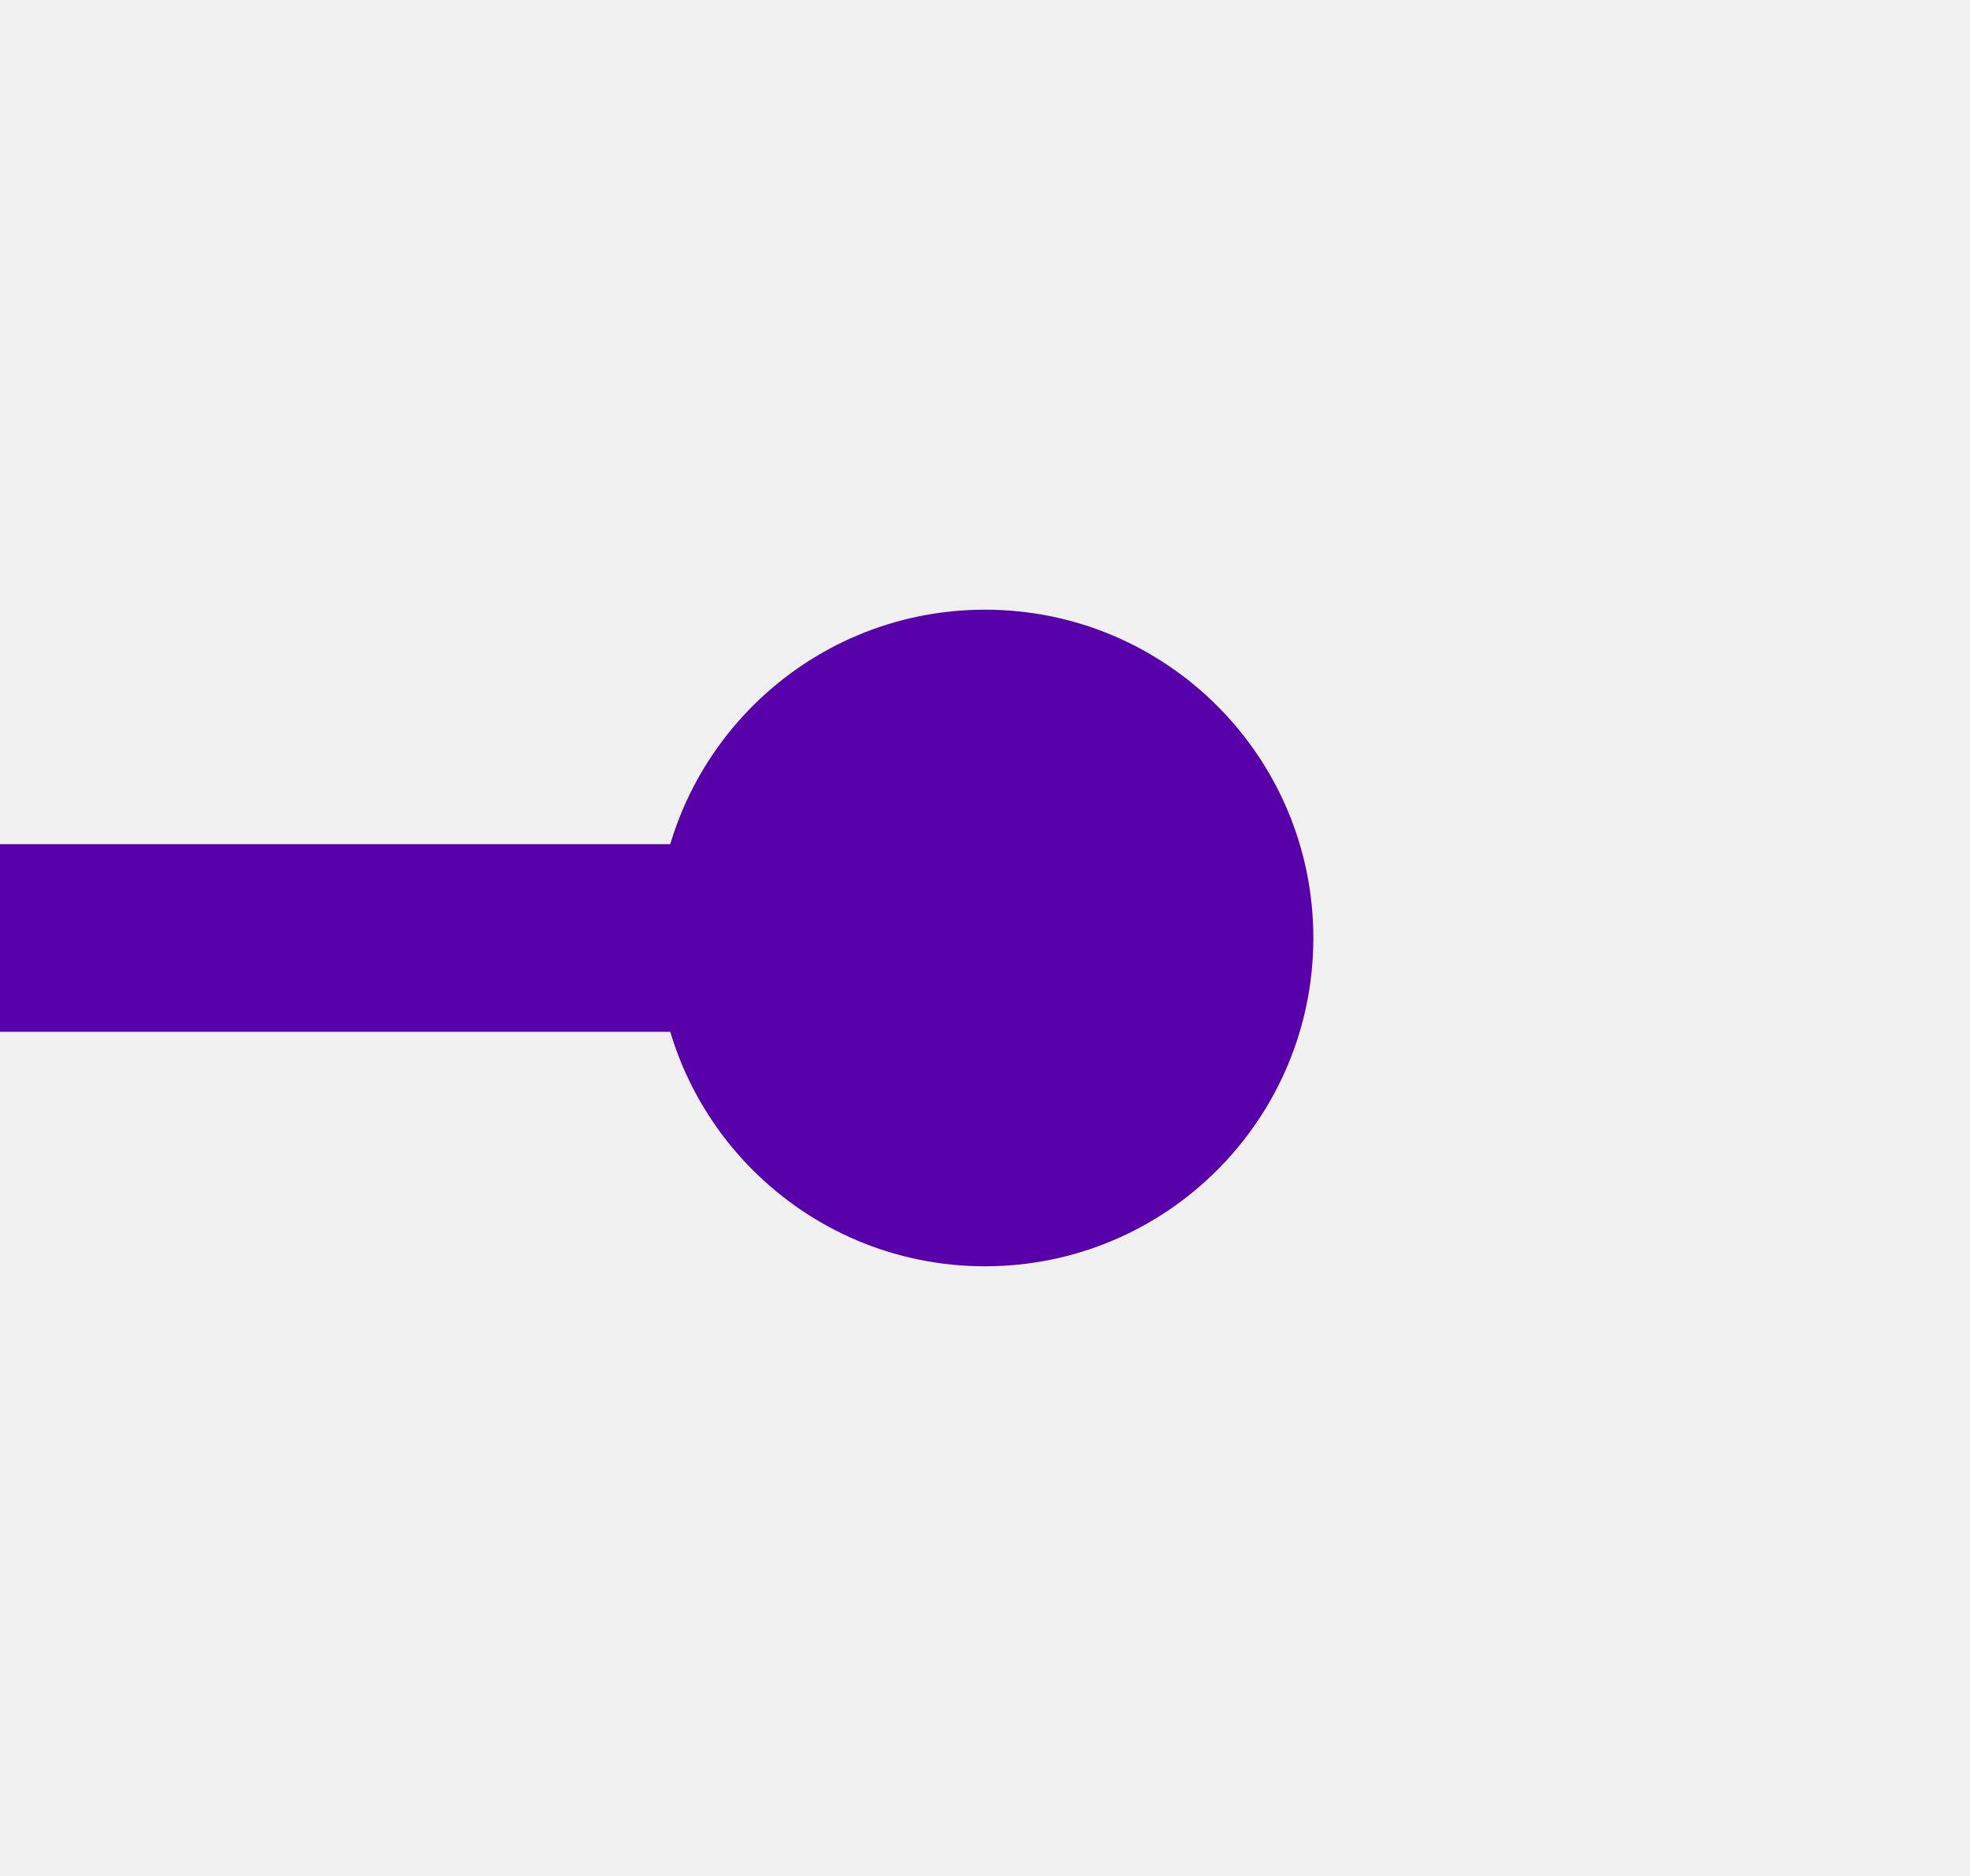
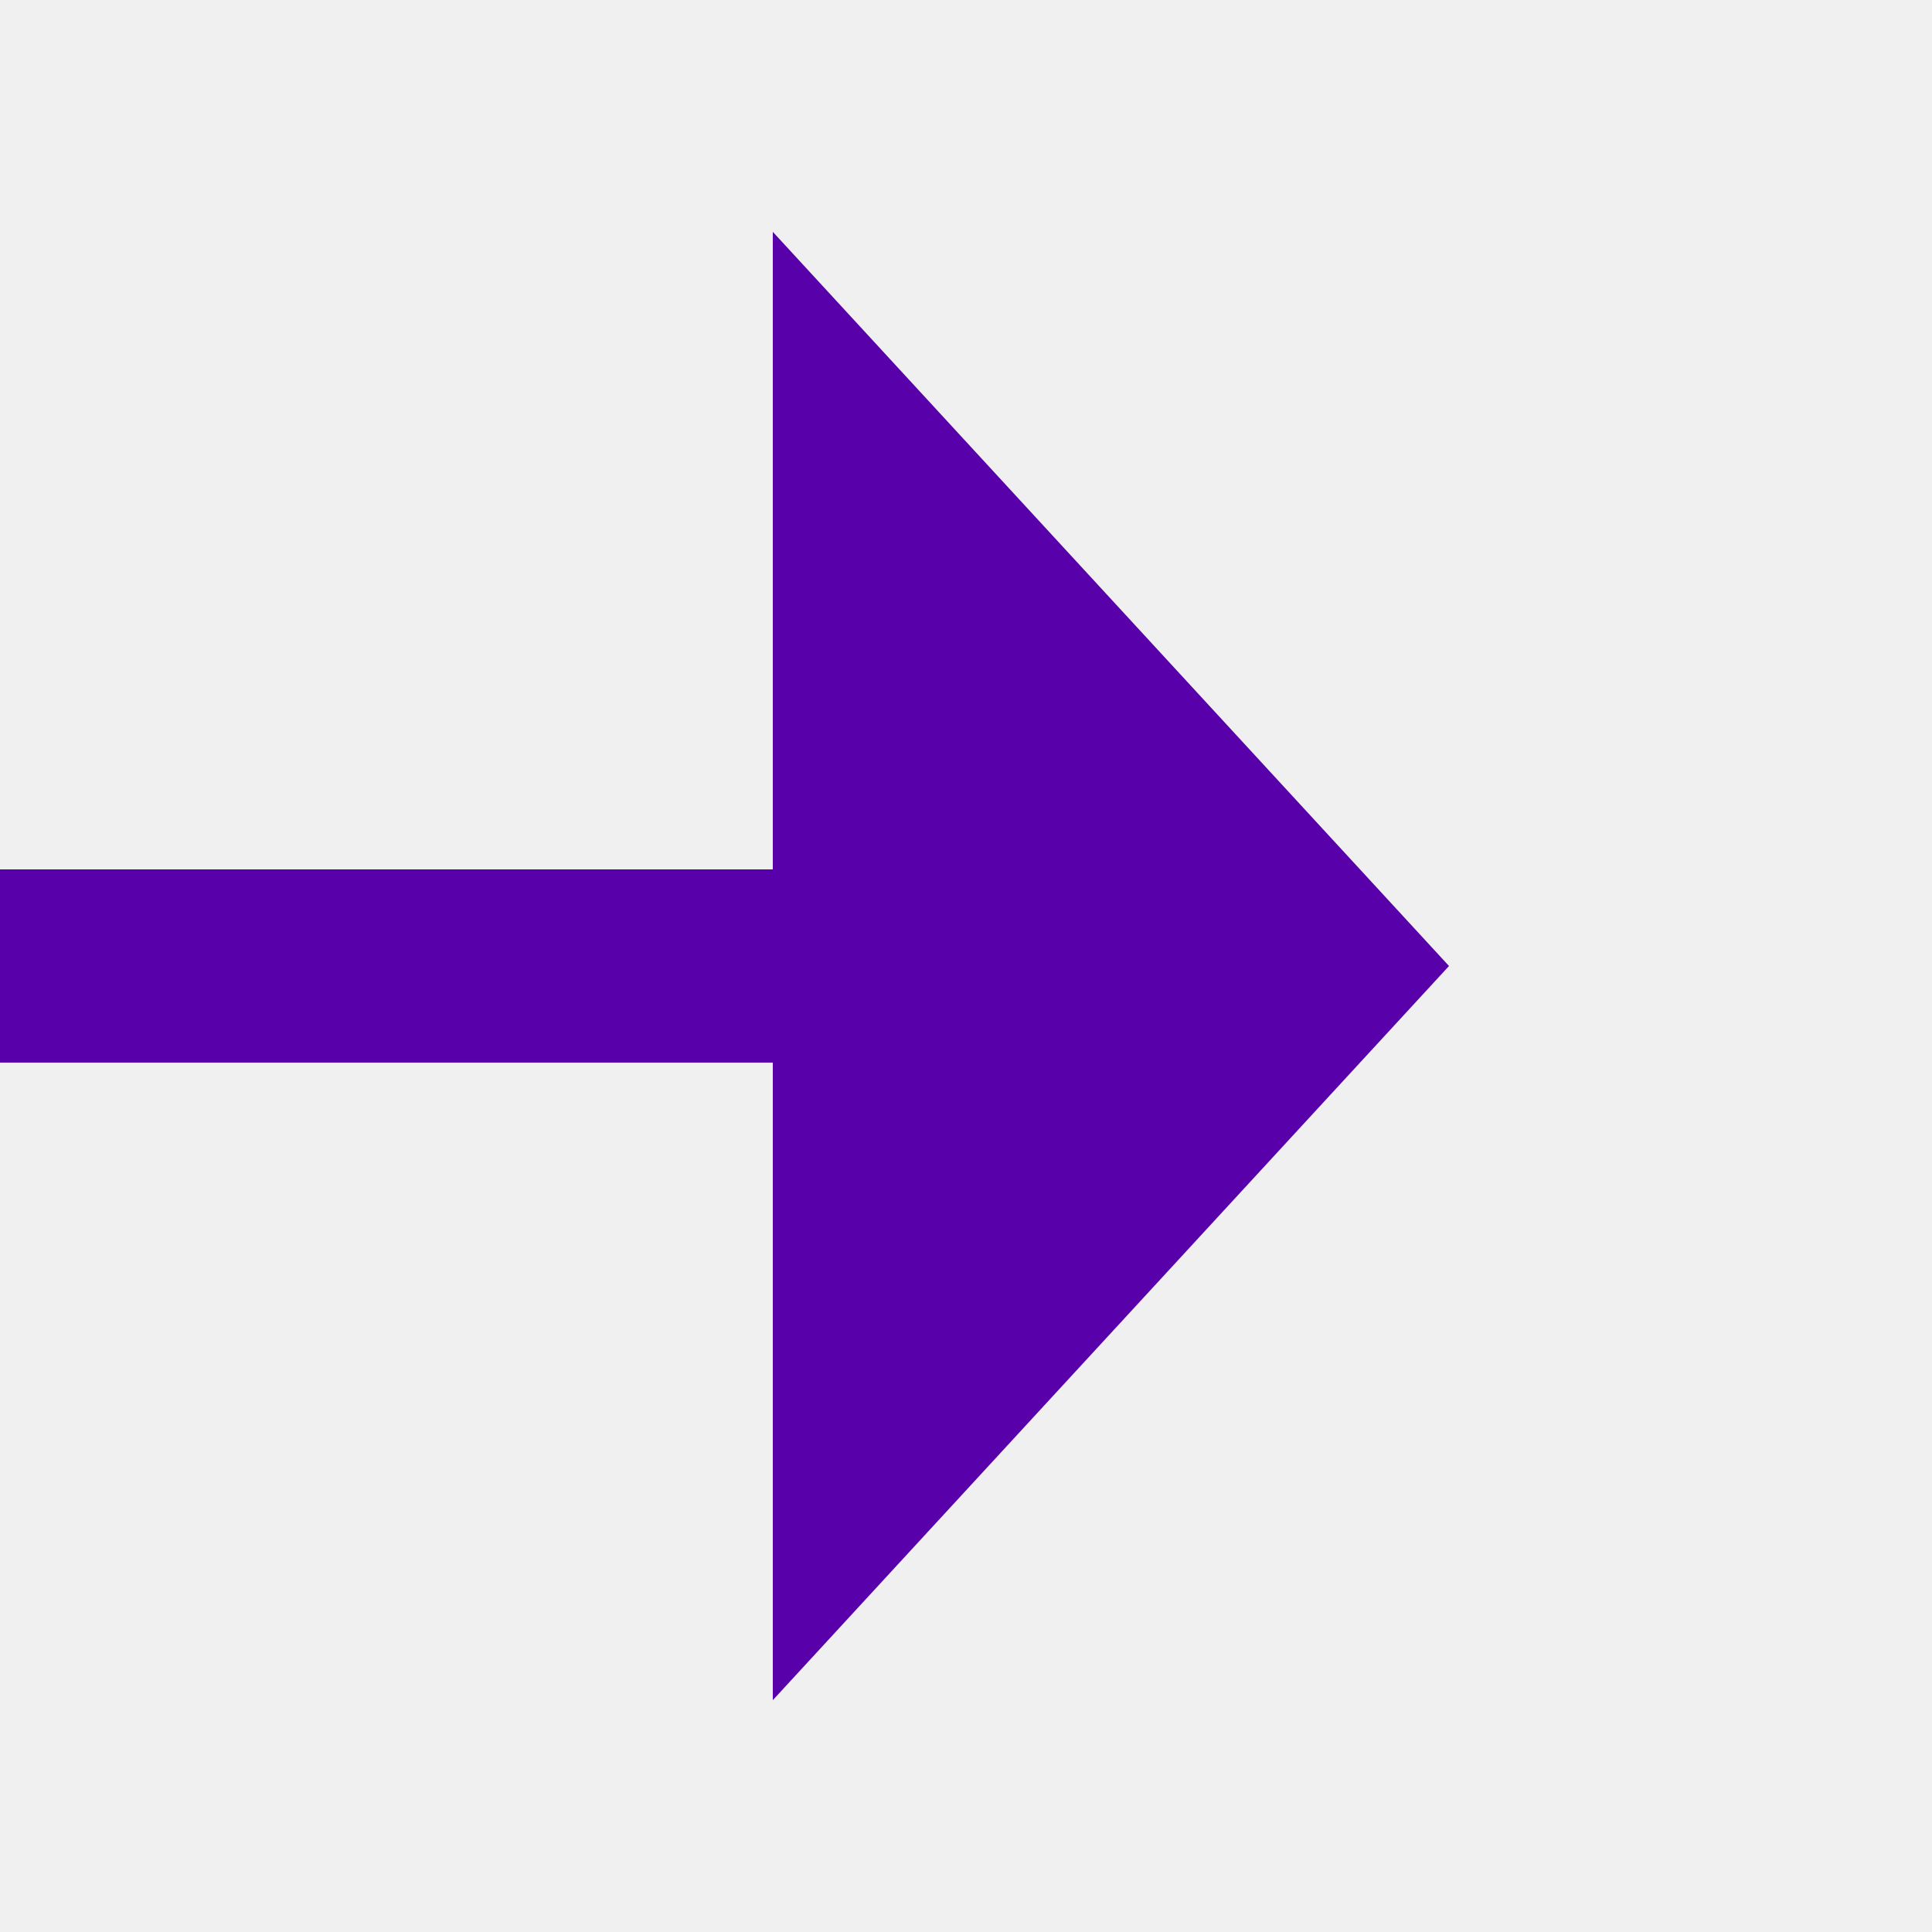
- <svg xmlns="http://www.w3.org/2000/svg" version="1.1" width="21px" height="20px" preserveAspectRatio="xMinYMid meet" viewBox="237 2508 21 18">
-   <defs>
-     <mask fill="white" id="Clip87">
-       <path d="M 194.5 2536  L 225.5 2536  L 225.5 2563  L 194.5 2563  Z M 194.5 2507  L 261 2507  L 261 2634  L 194.5 2634  Z " fill-rule="evenodd" />
-     </mask>
-   </defs>
-   <path d="M 249 2517  L 215 2517  A 5 5 0 0 0 210 2522 L 210 2618  " stroke-width="2" stroke-dasharray="0" stroke="rgba(88, 0, 170, 1)" fill="none" class="stroke" mask="url(#Clip87)" />
-   <path d="M 247.5 2513.5  A 3.5 3.5 0 0 0 244 2517 A 3.5 3.5 0 0 0 247.5 2520.5 A 3.5 3.5 0 0 0 251 2517 A 3.5 3.5 0 0 0 247.5 2513.5 Z M 202.4 2617  L 210 2624  L 217.6 2617  L 202.4 2617  Z " fill-rule="nonzero" fill="rgba(88, 0, 170, 1)" stroke="none" class="fill" mask="url(#Clip87)" />
+ <svg xmlns="http://www.w3.org/2000/svg" version="1.1" width="20px" height="20px" preserveAspectRatio="xMinYMid meet" viewBox="607 2508 20 18">
+   <path d="M 551 2517  L 616 2517  " stroke-width="2" stroke-dasharray="0" stroke="rgba(88, 0, 170, 1)" fill="none" class="stroke" />
+   <path d="M 552.5 2513.5  A 3.5 3.5 0 0 0 549 2517 A 3.5 3.5 0 0 0 552.5 2520.5 A 3.5 3.5 0 0 0 556 2517 A 3.5 3.5 0 0 0 552.5 2513.5 Z M 615 2524.6  L 622 2517  L 615 2509.4  L 615 2524.6  Z " fill-rule="nonzero" fill="rgba(88, 0, 170, 1)" stroke="none" class="fill" />
</svg>
